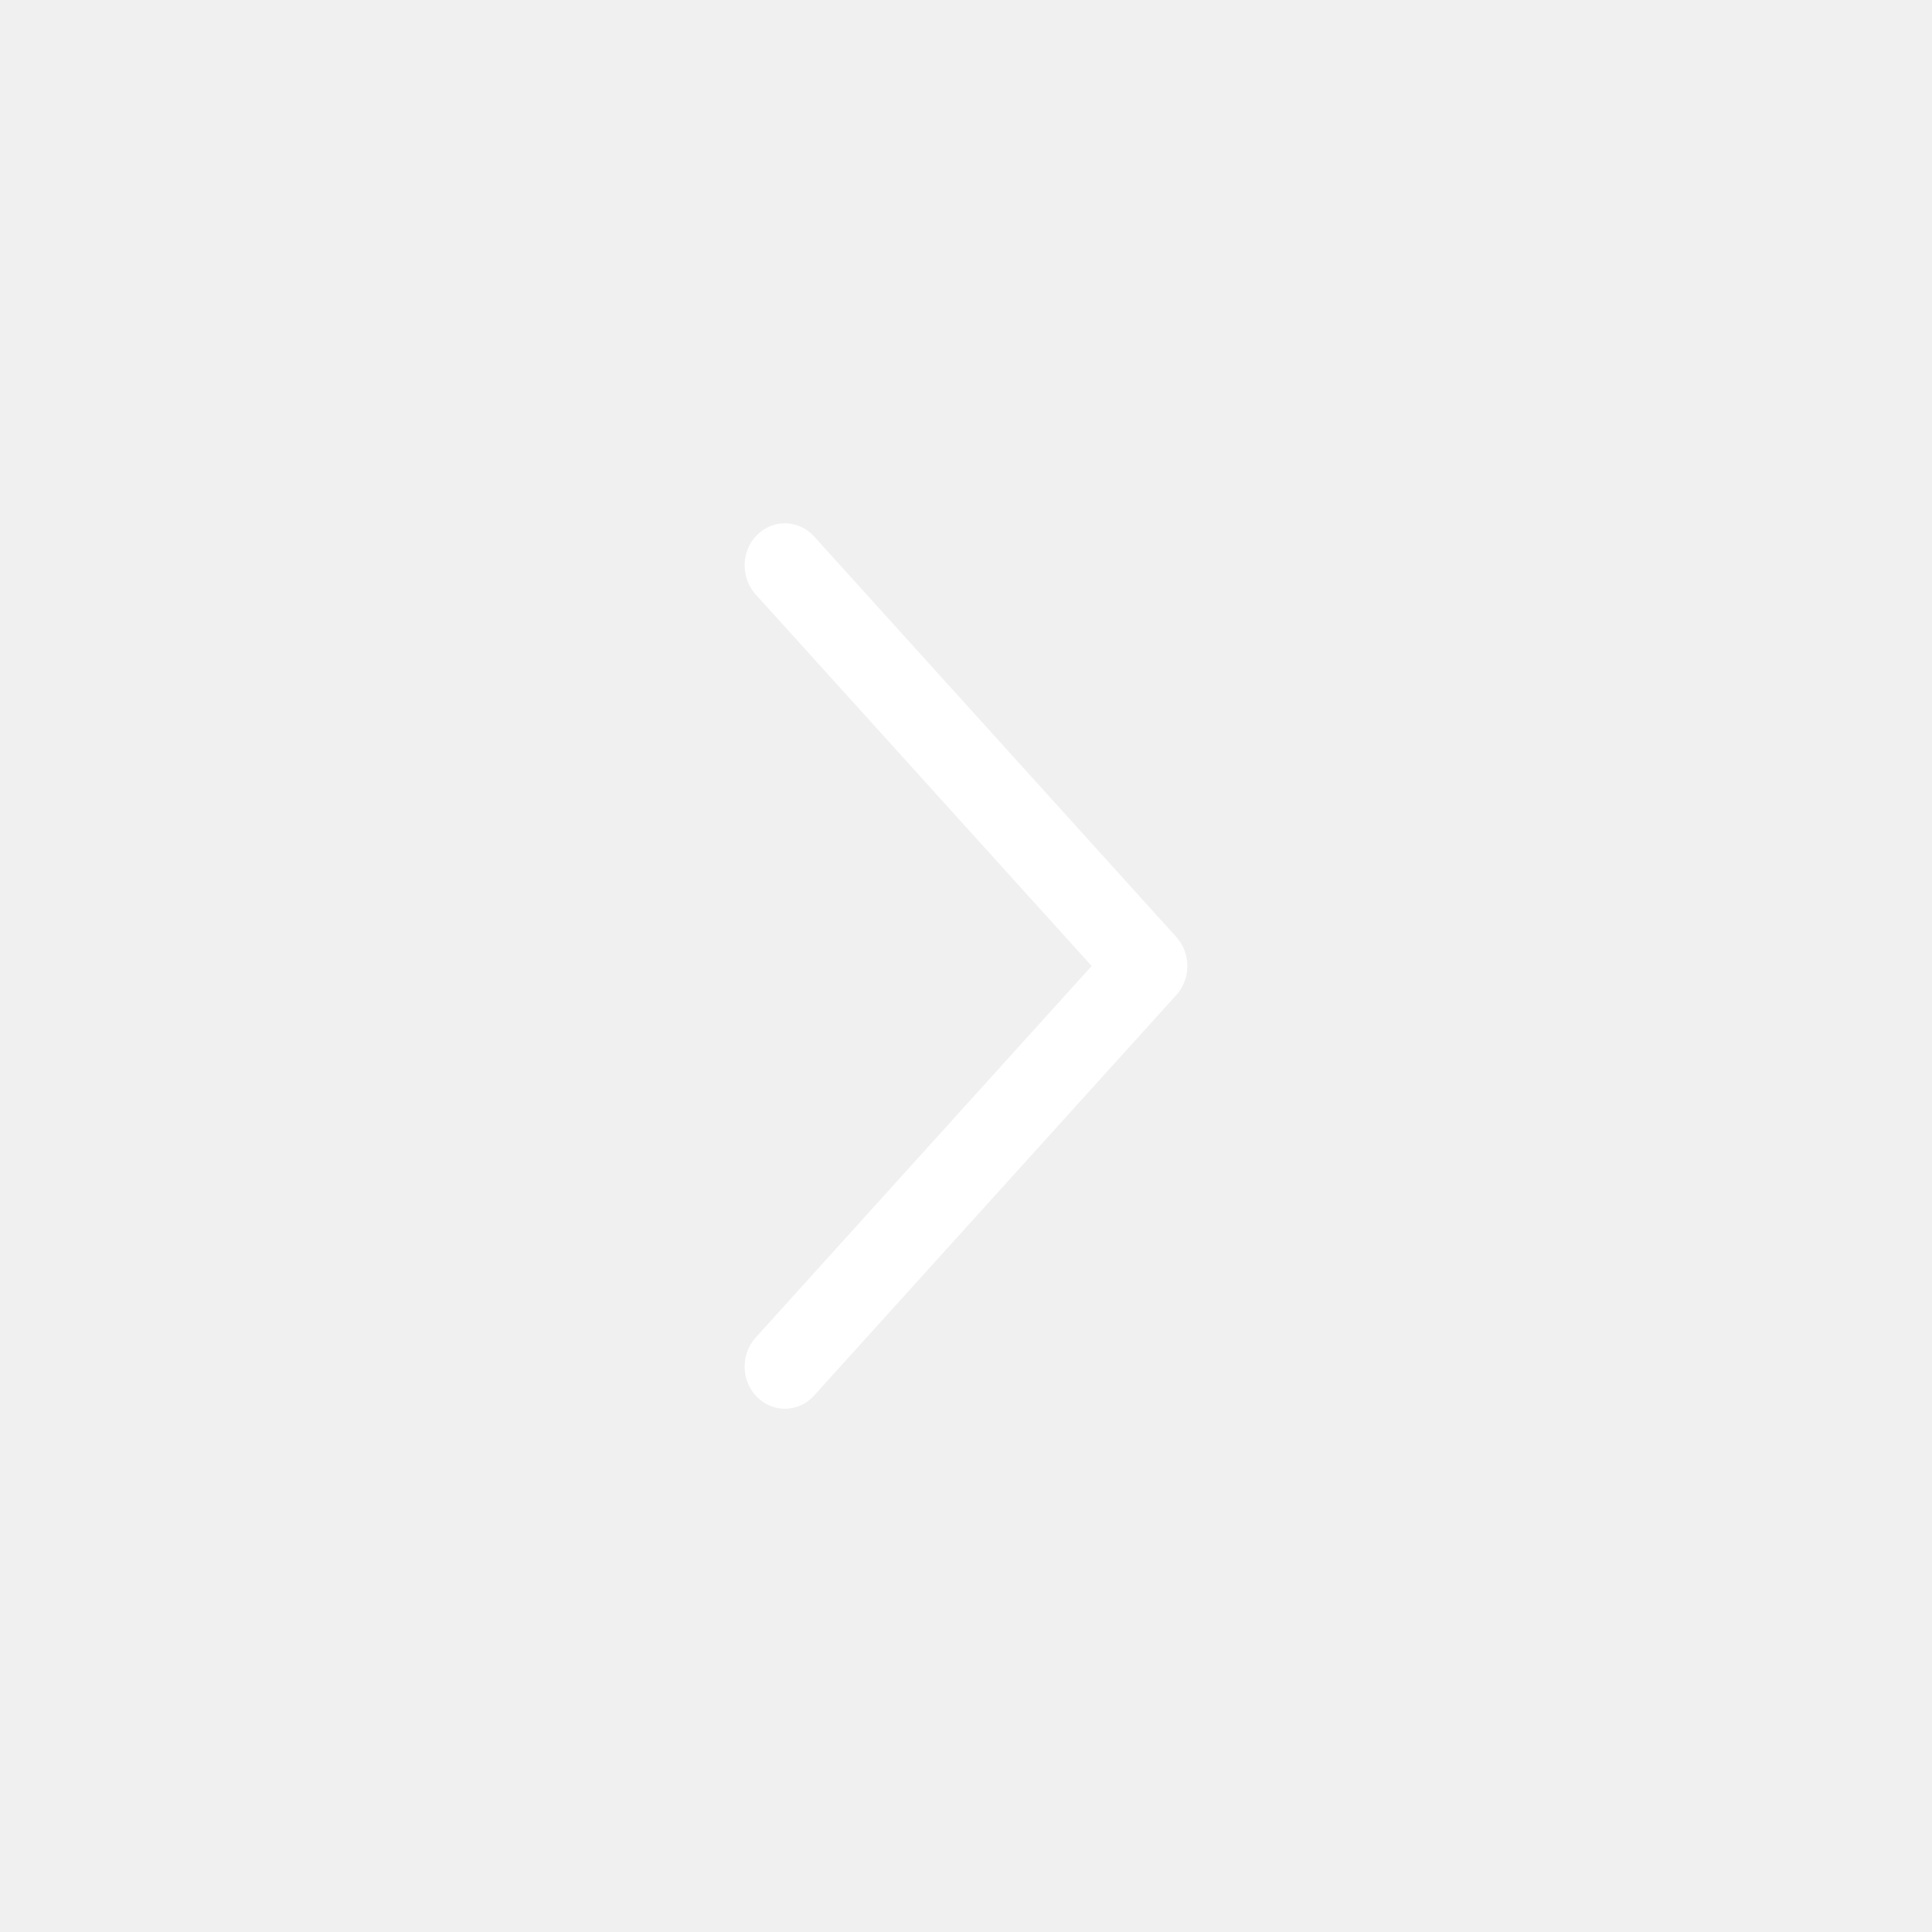
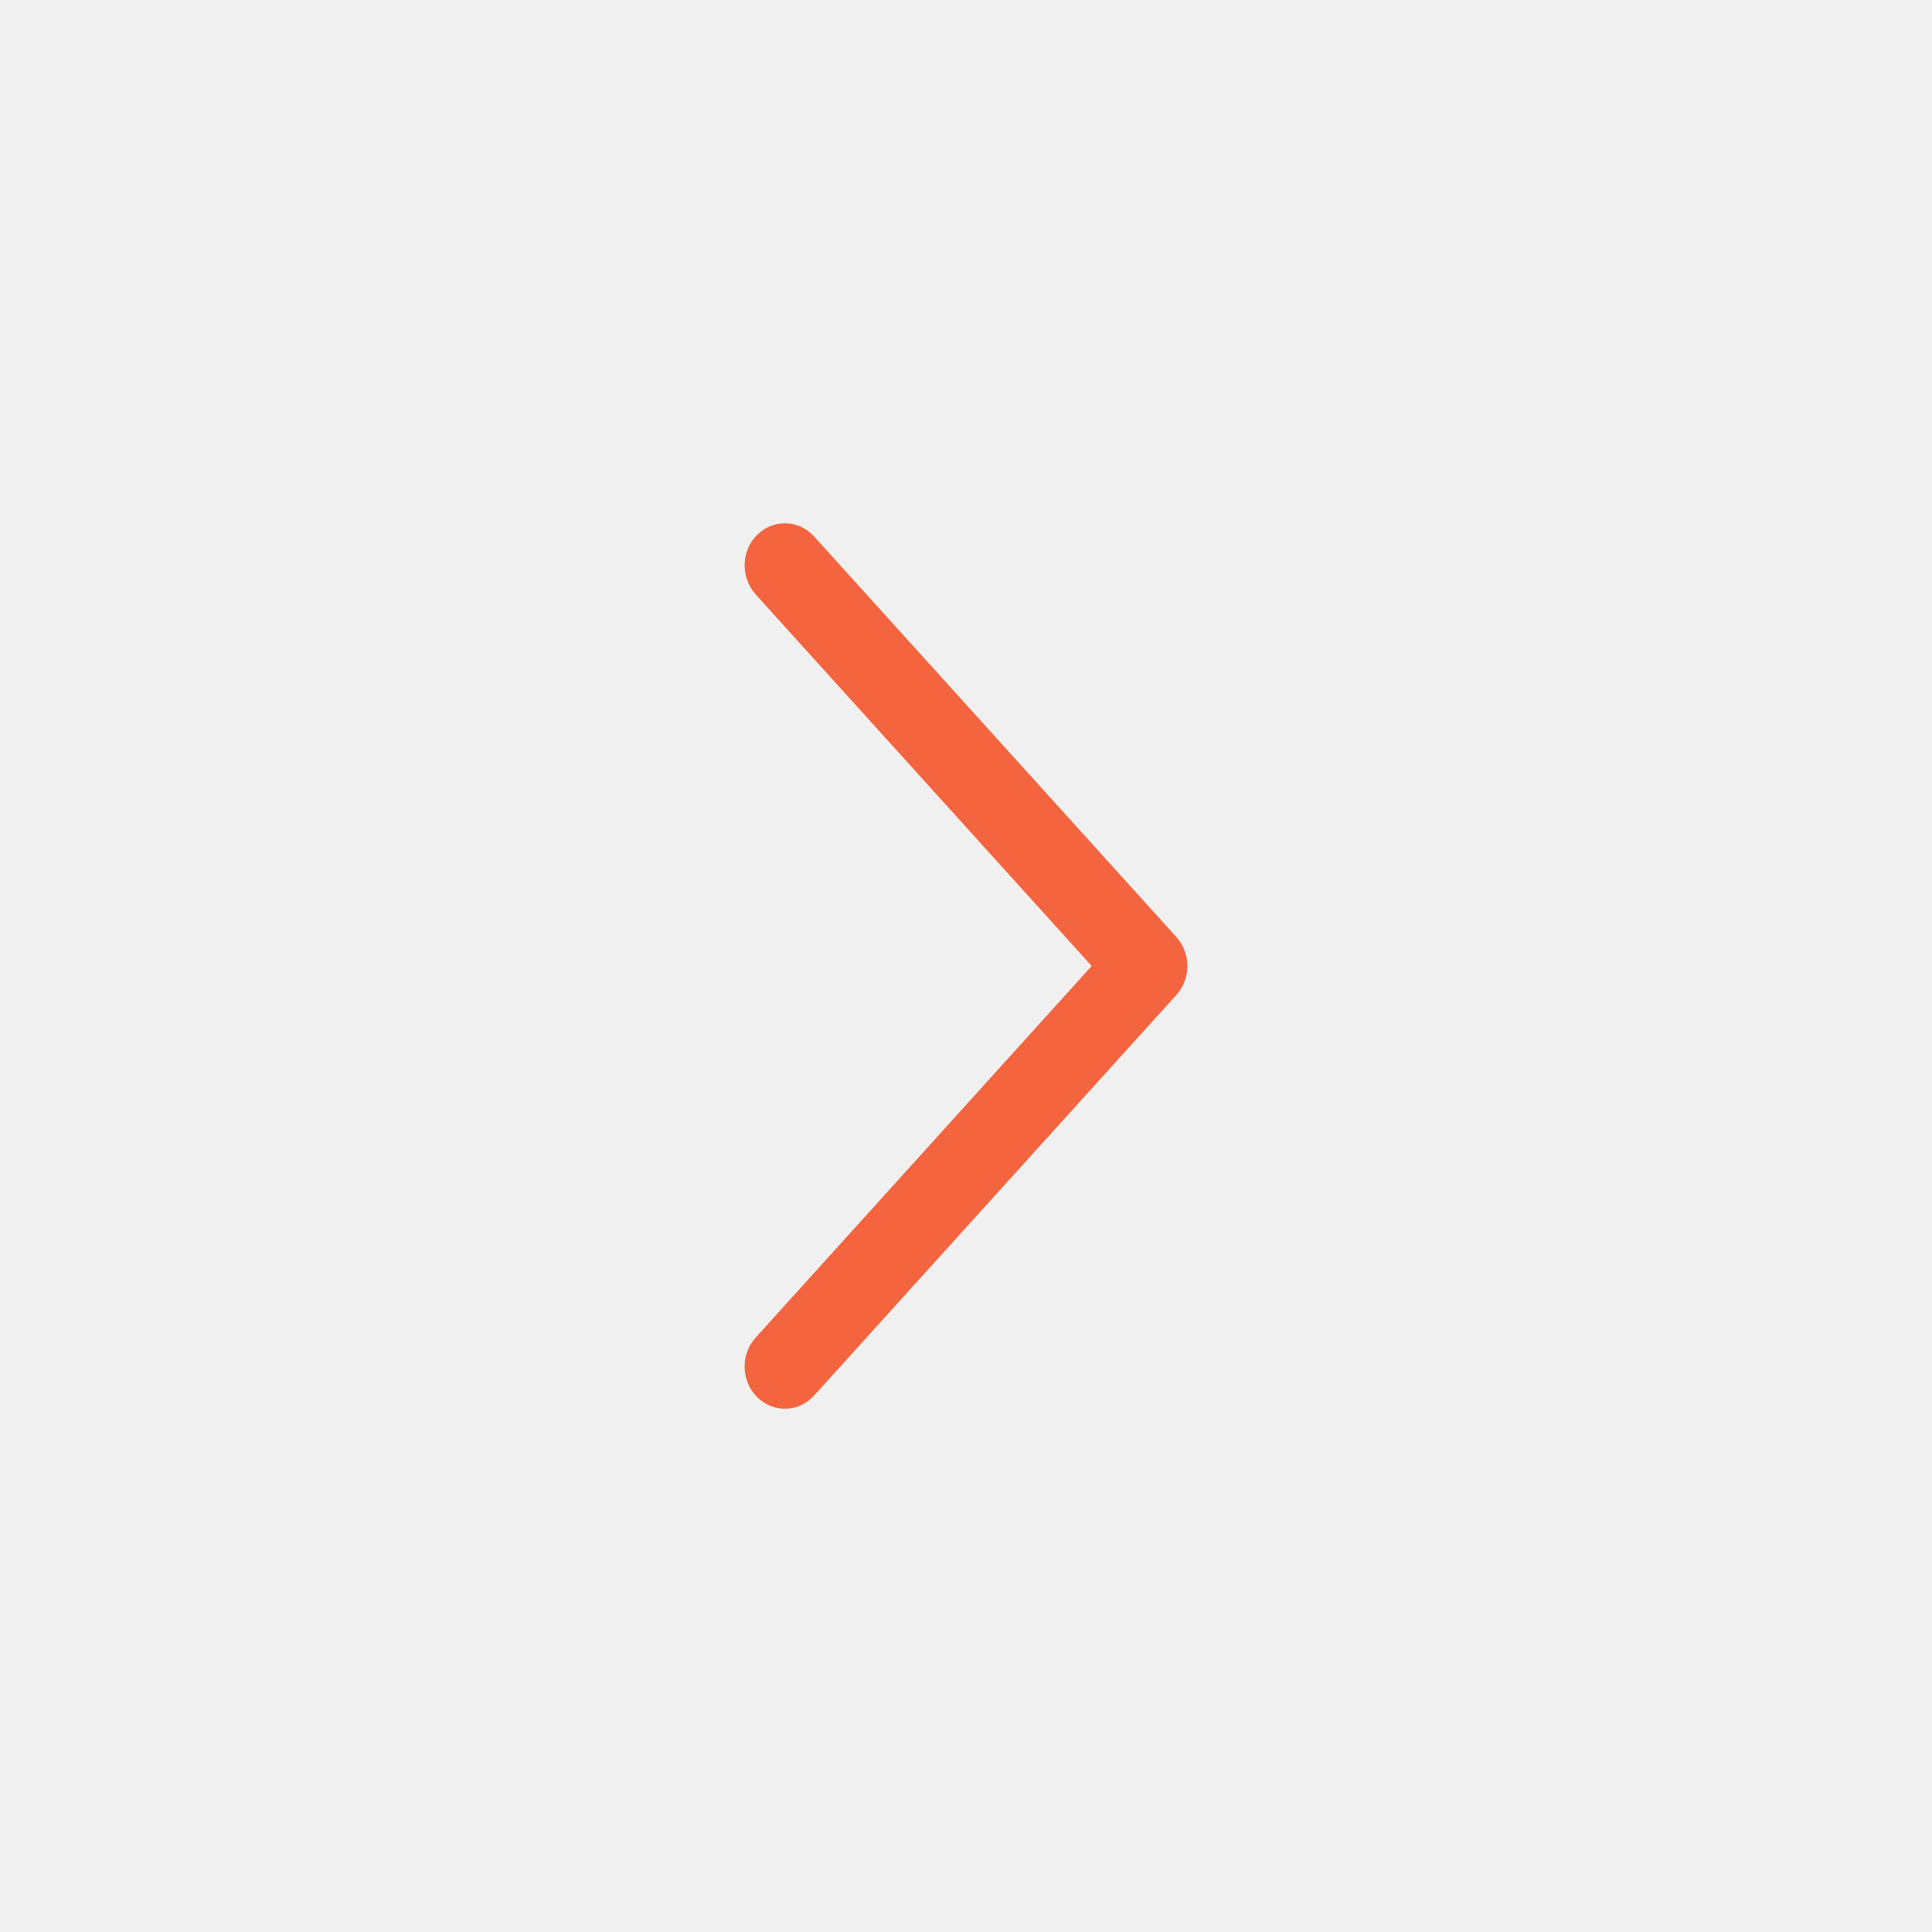
- <svg xmlns="http://www.w3.org/2000/svg" width="24" height="24" viewBox="0 0 24 24" fill="none">
-   <path d="M9.406 6.644C9.205 6.842 9.198 7.174 9.387 7.384L13.561 12L9.387 16.616C9.197 16.826 9.205 17.157 9.406 17.356C9.607 17.555 9.923 17.547 10.113 17.336L14.613 12.36C14.704 12.26 14.75 12.13 14.75 12C14.75 11.871 14.704 11.741 14.613 11.64L10.113 6.664C9.923 6.454 9.607 6.445 9.406 6.644Z" fill="white" />
+ <svg xmlns="http://www.w3.org/2000/svg" width="24" height="24" viewBox="0 0 24 24" fill="#">
+   <path d="M9.406 6.644C9.205 6.842 9.198 7.174 9.387 7.384L13.561 12L9.387 16.616C9.197 16.826 9.205 17.157 9.406 17.356C9.607 17.555 9.923 17.547 10.113 17.336L14.613 12.36C14.704 12.26 14.75 12.13 14.75 12C14.75 11.871 14.704 11.741 14.613 11.64L10.113 6.664C9.923 6.454 9.607 6.445 9.406 6.644Z" fill="#f3643f" />
</svg>
